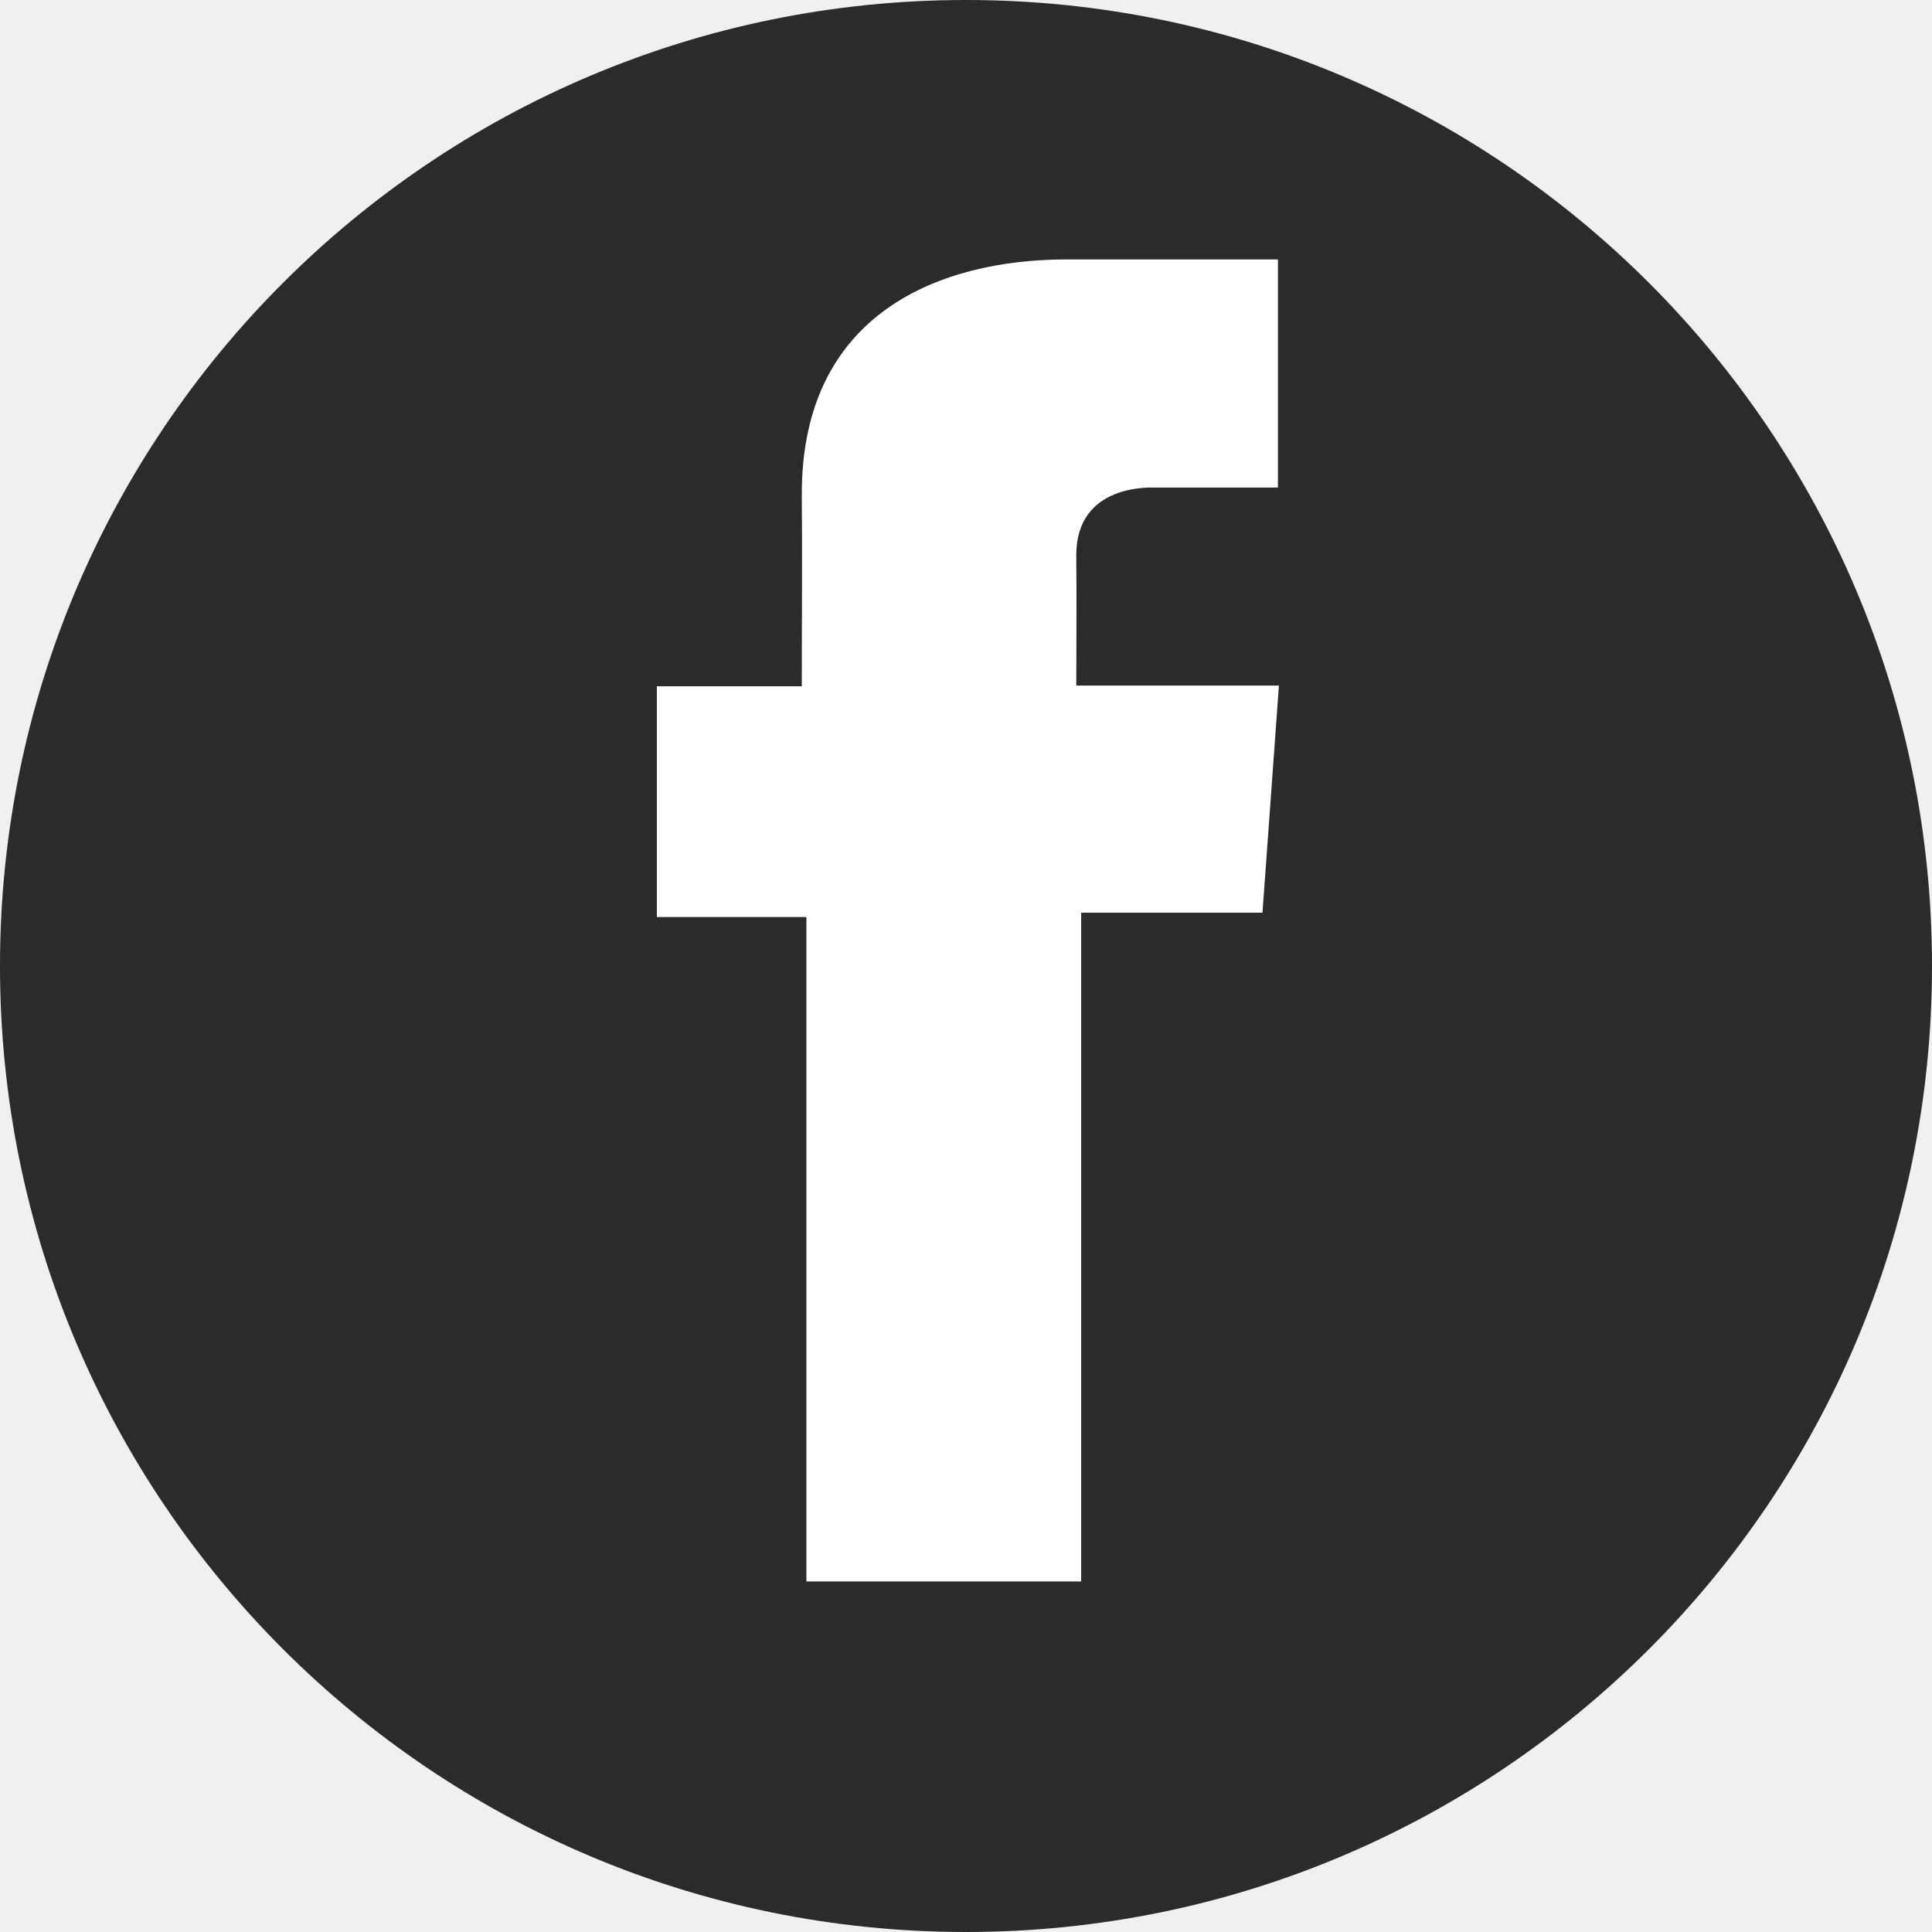
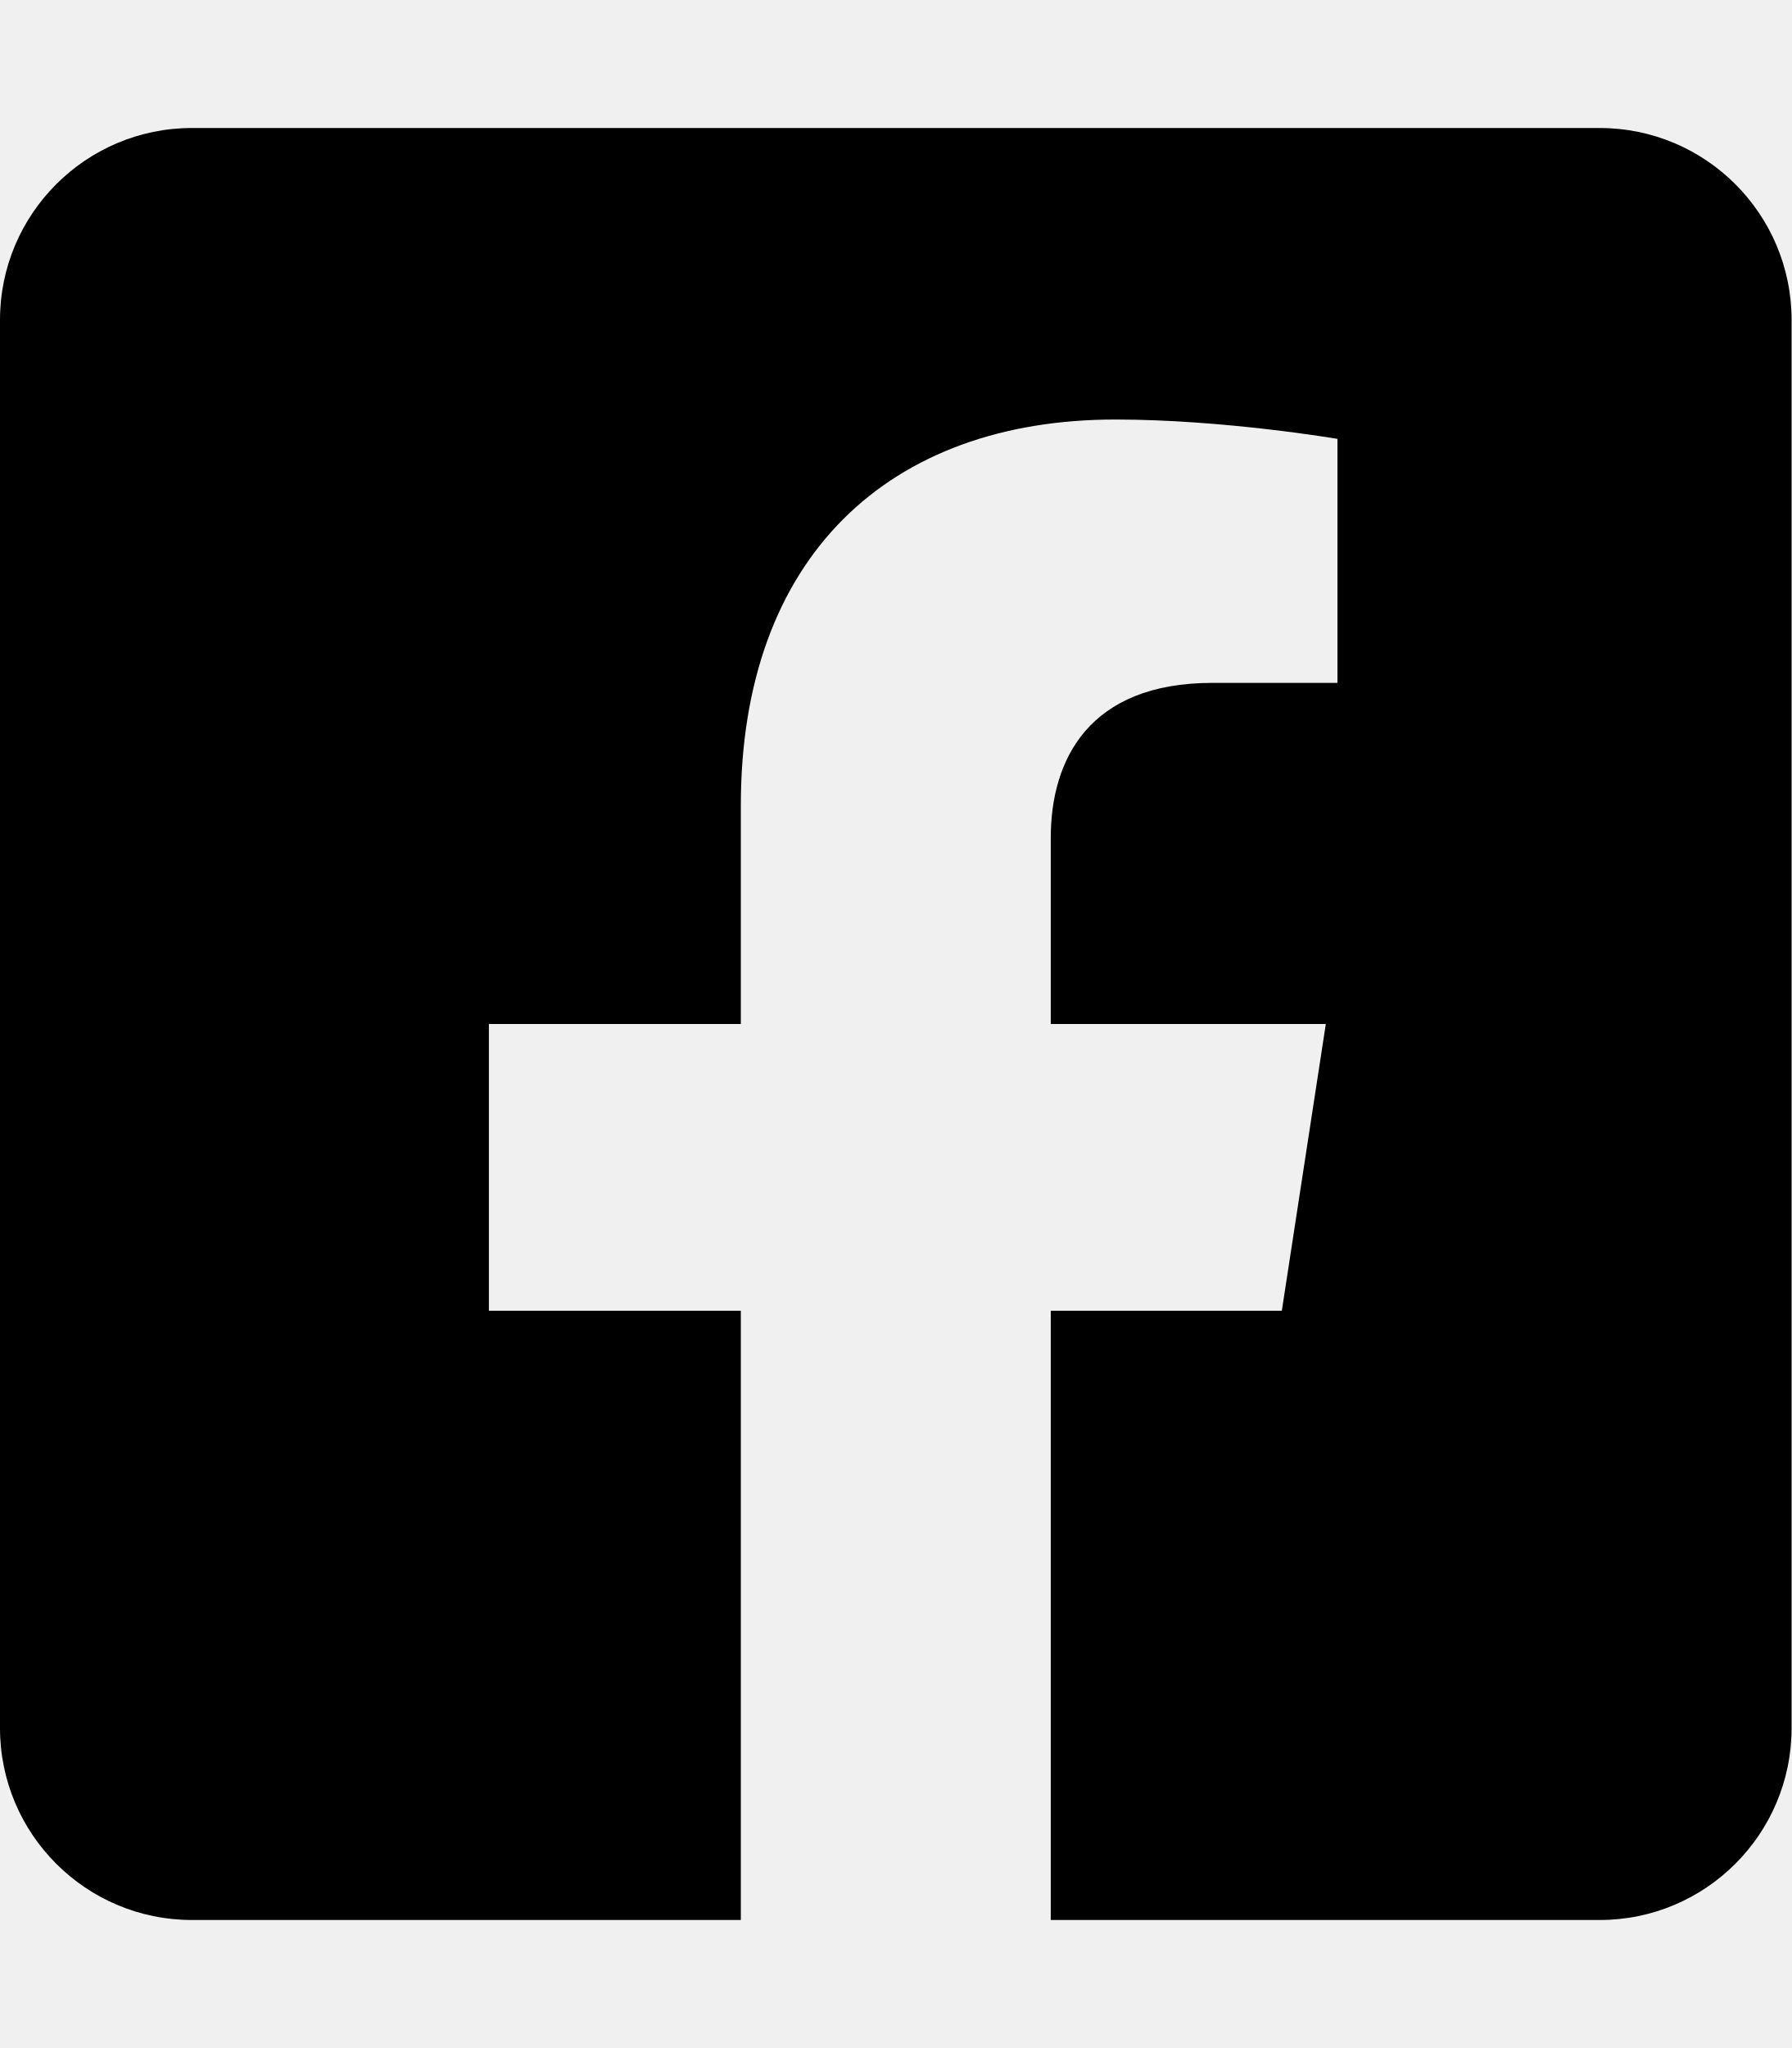
- <svg xmlns="http://www.w3.org/2000/svg" width="28" height="28" viewBox="0 0 28 28">
-   <g id="Group_162" data-name="Group 162" transform="translate(0.204 -0.483)">
-     <circle id="Ellipse_1" data-name="Ellipse 1" cx="14" cy="14" r="14" transform="translate(-0.204 0.483)" fill="#2b2b2b" />
-     <path id="Path_68" data-name="Path 68" d="M333.9,92.677H330.84c-1.817,0-3.838.764-3.838,3.4.009.918,0,1.8,0,2.786h-2.1v3.345h2.167v9.629h3.982v-9.693h2.628l.238-3.291H330.98s.007-1.464,0-1.889c0-1.041,1.083-.981,1.148-.981.515,0,1.517,0,1.775,0v-3.3h0Z" transform="translate(-315.586 -88.434)" fill="#fff" />
-   </g>
+ <svg xmlns="http://www.w3.org/2000/svg" aria-hidden="true" focusable="false" data-prefix="fab" data-icon="facebook-square" class="svg-inline--fa fa-facebook-square fa-w-14" role="img" viewBox="0 0 448 512">
+   <path fill="currentColor" d="M400 32H48A48 48 0 0 0 0 80v352a48 48 0 0 0 48 48h137.25V327.69h-63V256h63v-54.64c0-62.15 37-96.48 93.67-96.48 27.14 0 55.52 4.84 55.52 4.84v61h-31.27c-30.81 0-40.42 19.12-40.42 38.73V256h68.78l-11 71.69h-57.78V480H400a48 48 0 0 0 48-48V80a48 48 0 0 0-48-48z" />
</svg>
